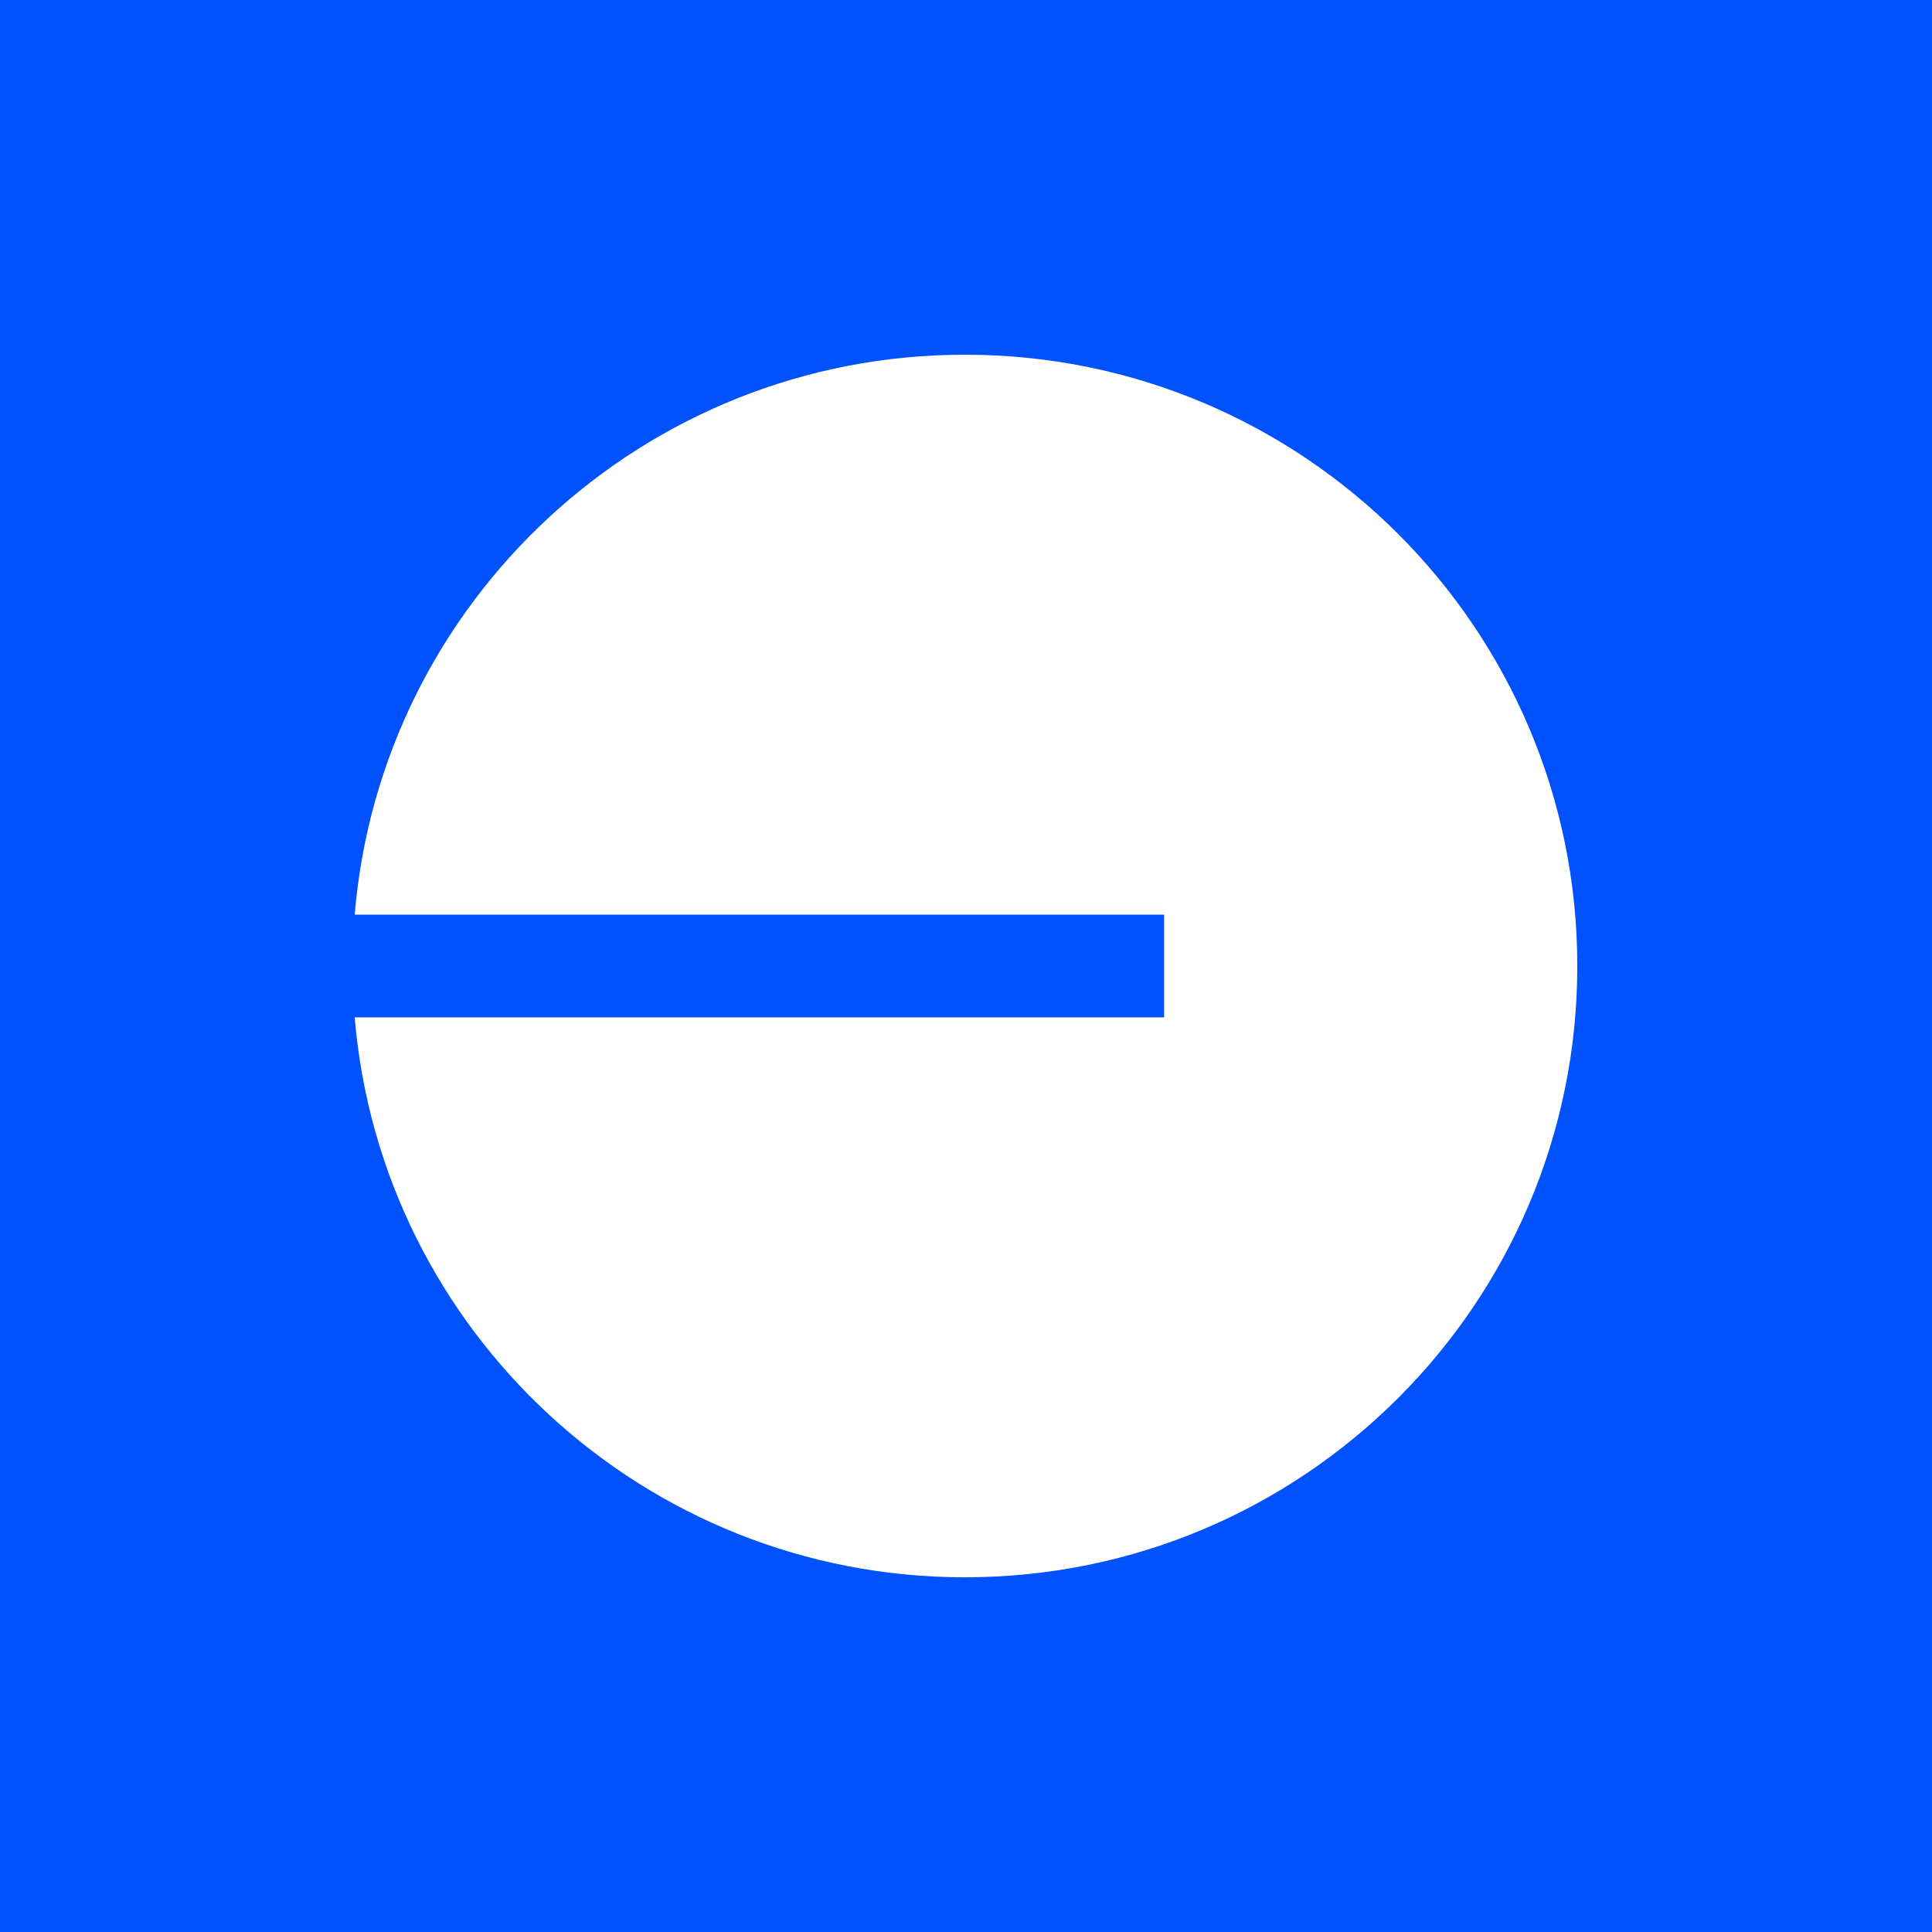
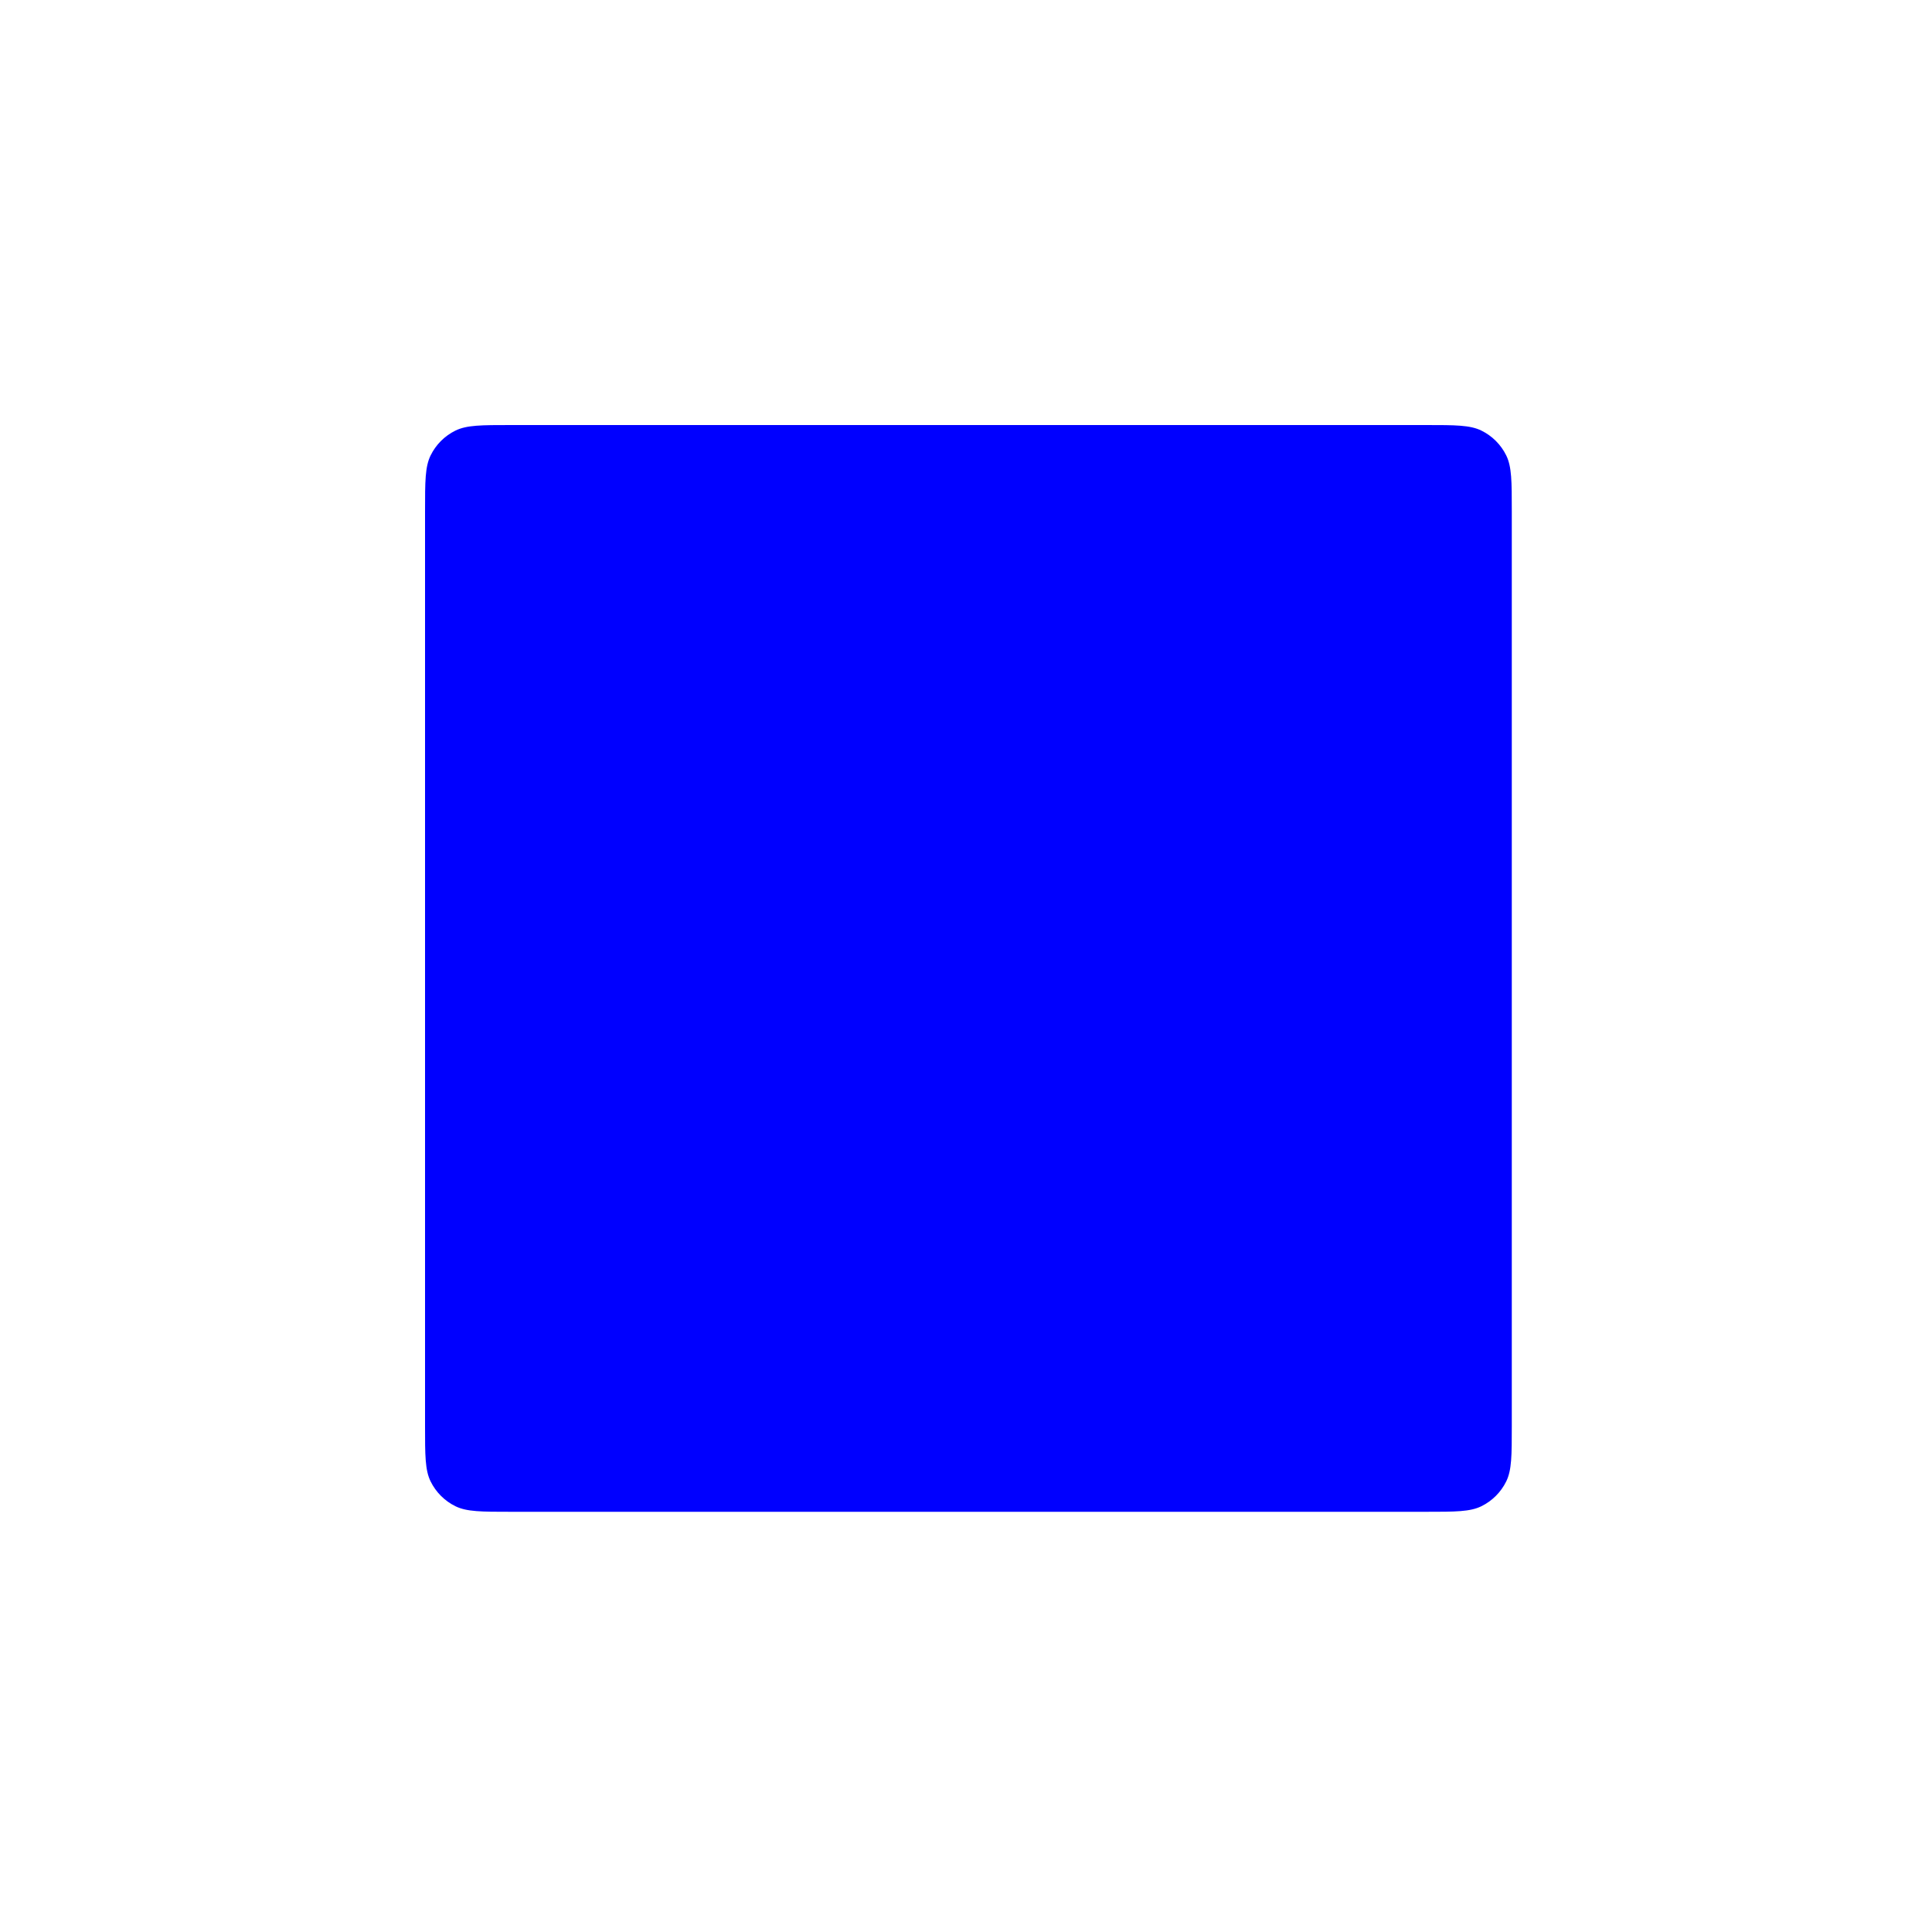
- <svg xmlns="http://www.w3.org/2000/svg" width="256" height="256" viewBox="0 0 256 256" fill="none">
-   <g clip-path="url(#clip0_1239_2)">
-     <rect width="256" height="256" fill="#0052FF" />
-     <rect width="256" height="256" fill="#0052FF" />
-     <path d="M127.859 209C172.673 209 209 172.735 209 128C209 83.265 172.673 47 127.859 47C85.343 47 50.464 79.642 47 121.191H154.251V134.809H47C50.464 176.357 85.343 209 127.859 209Z" fill="white" />
-   </g>
-   <defs>
-     <clipPath id="clip0_1239_2">
-       <rect width="256" height="256" fill="white" />
-     </clipPath>
-   </defs>
+ <svg xmlns="http://www.w3.org/2000/svg" width="400" height="400" fill="none" viewBox="0 0 400 400">
+   <path fill="#fff" d="M0 0h400v400H0z" />
+   <path fill="#00f" d="M88.002 105.775c0-6.09 0-9.132 1.148-11.475a11.25 11.25 0 0 1 5.153-5.154C96.646 88 99.689 88 105.778 88h189.448c6.087 0 9.134 0 11.475 1.148a11.26 11.26 0 0 1 5.154 5.154C313 96.643 313 99.688 313 105.777v189.448c0 6.087 0 9.134-1.146 11.475a11.28 11.28 0 0 1-5.154 5.154C304.359 313 301.312 313 295.225 313H105.777c-6.09 0-9.132 0-11.475-1.146a11.26 11.26 0 0 1-5.154-5.154C88 304.359 88 301.312 88 295.225v-189.45z" />
</svg>
